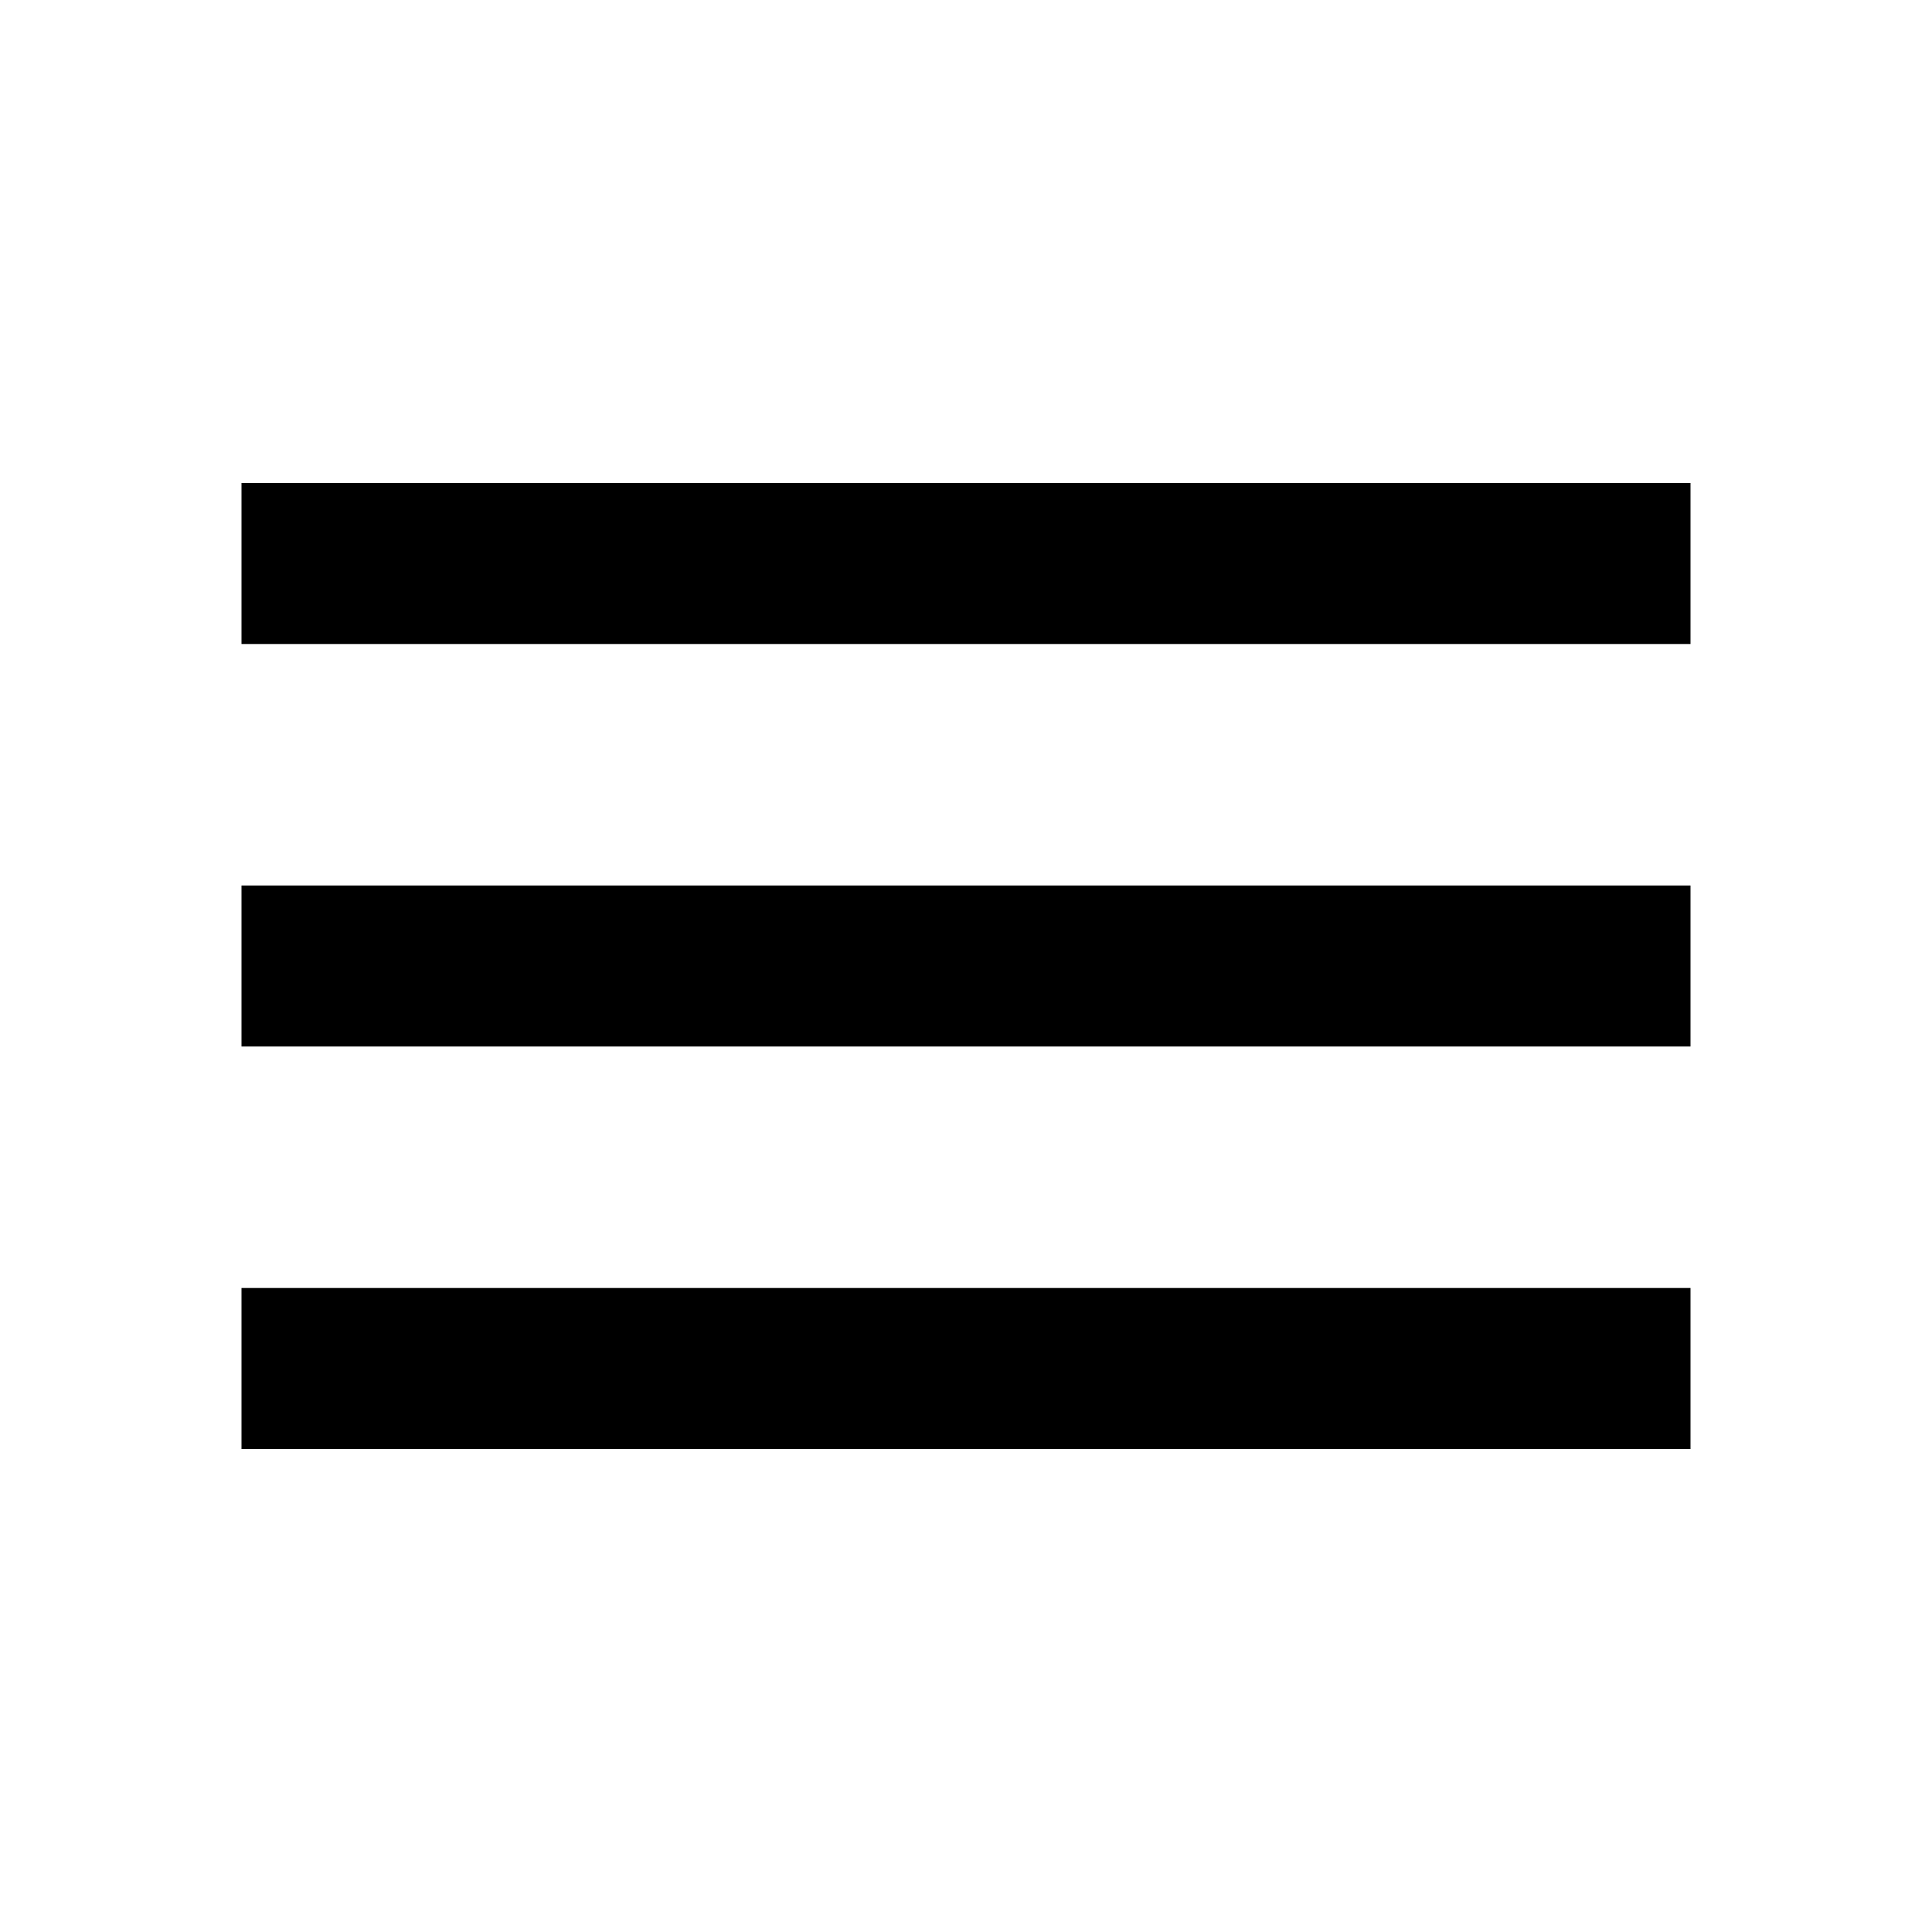
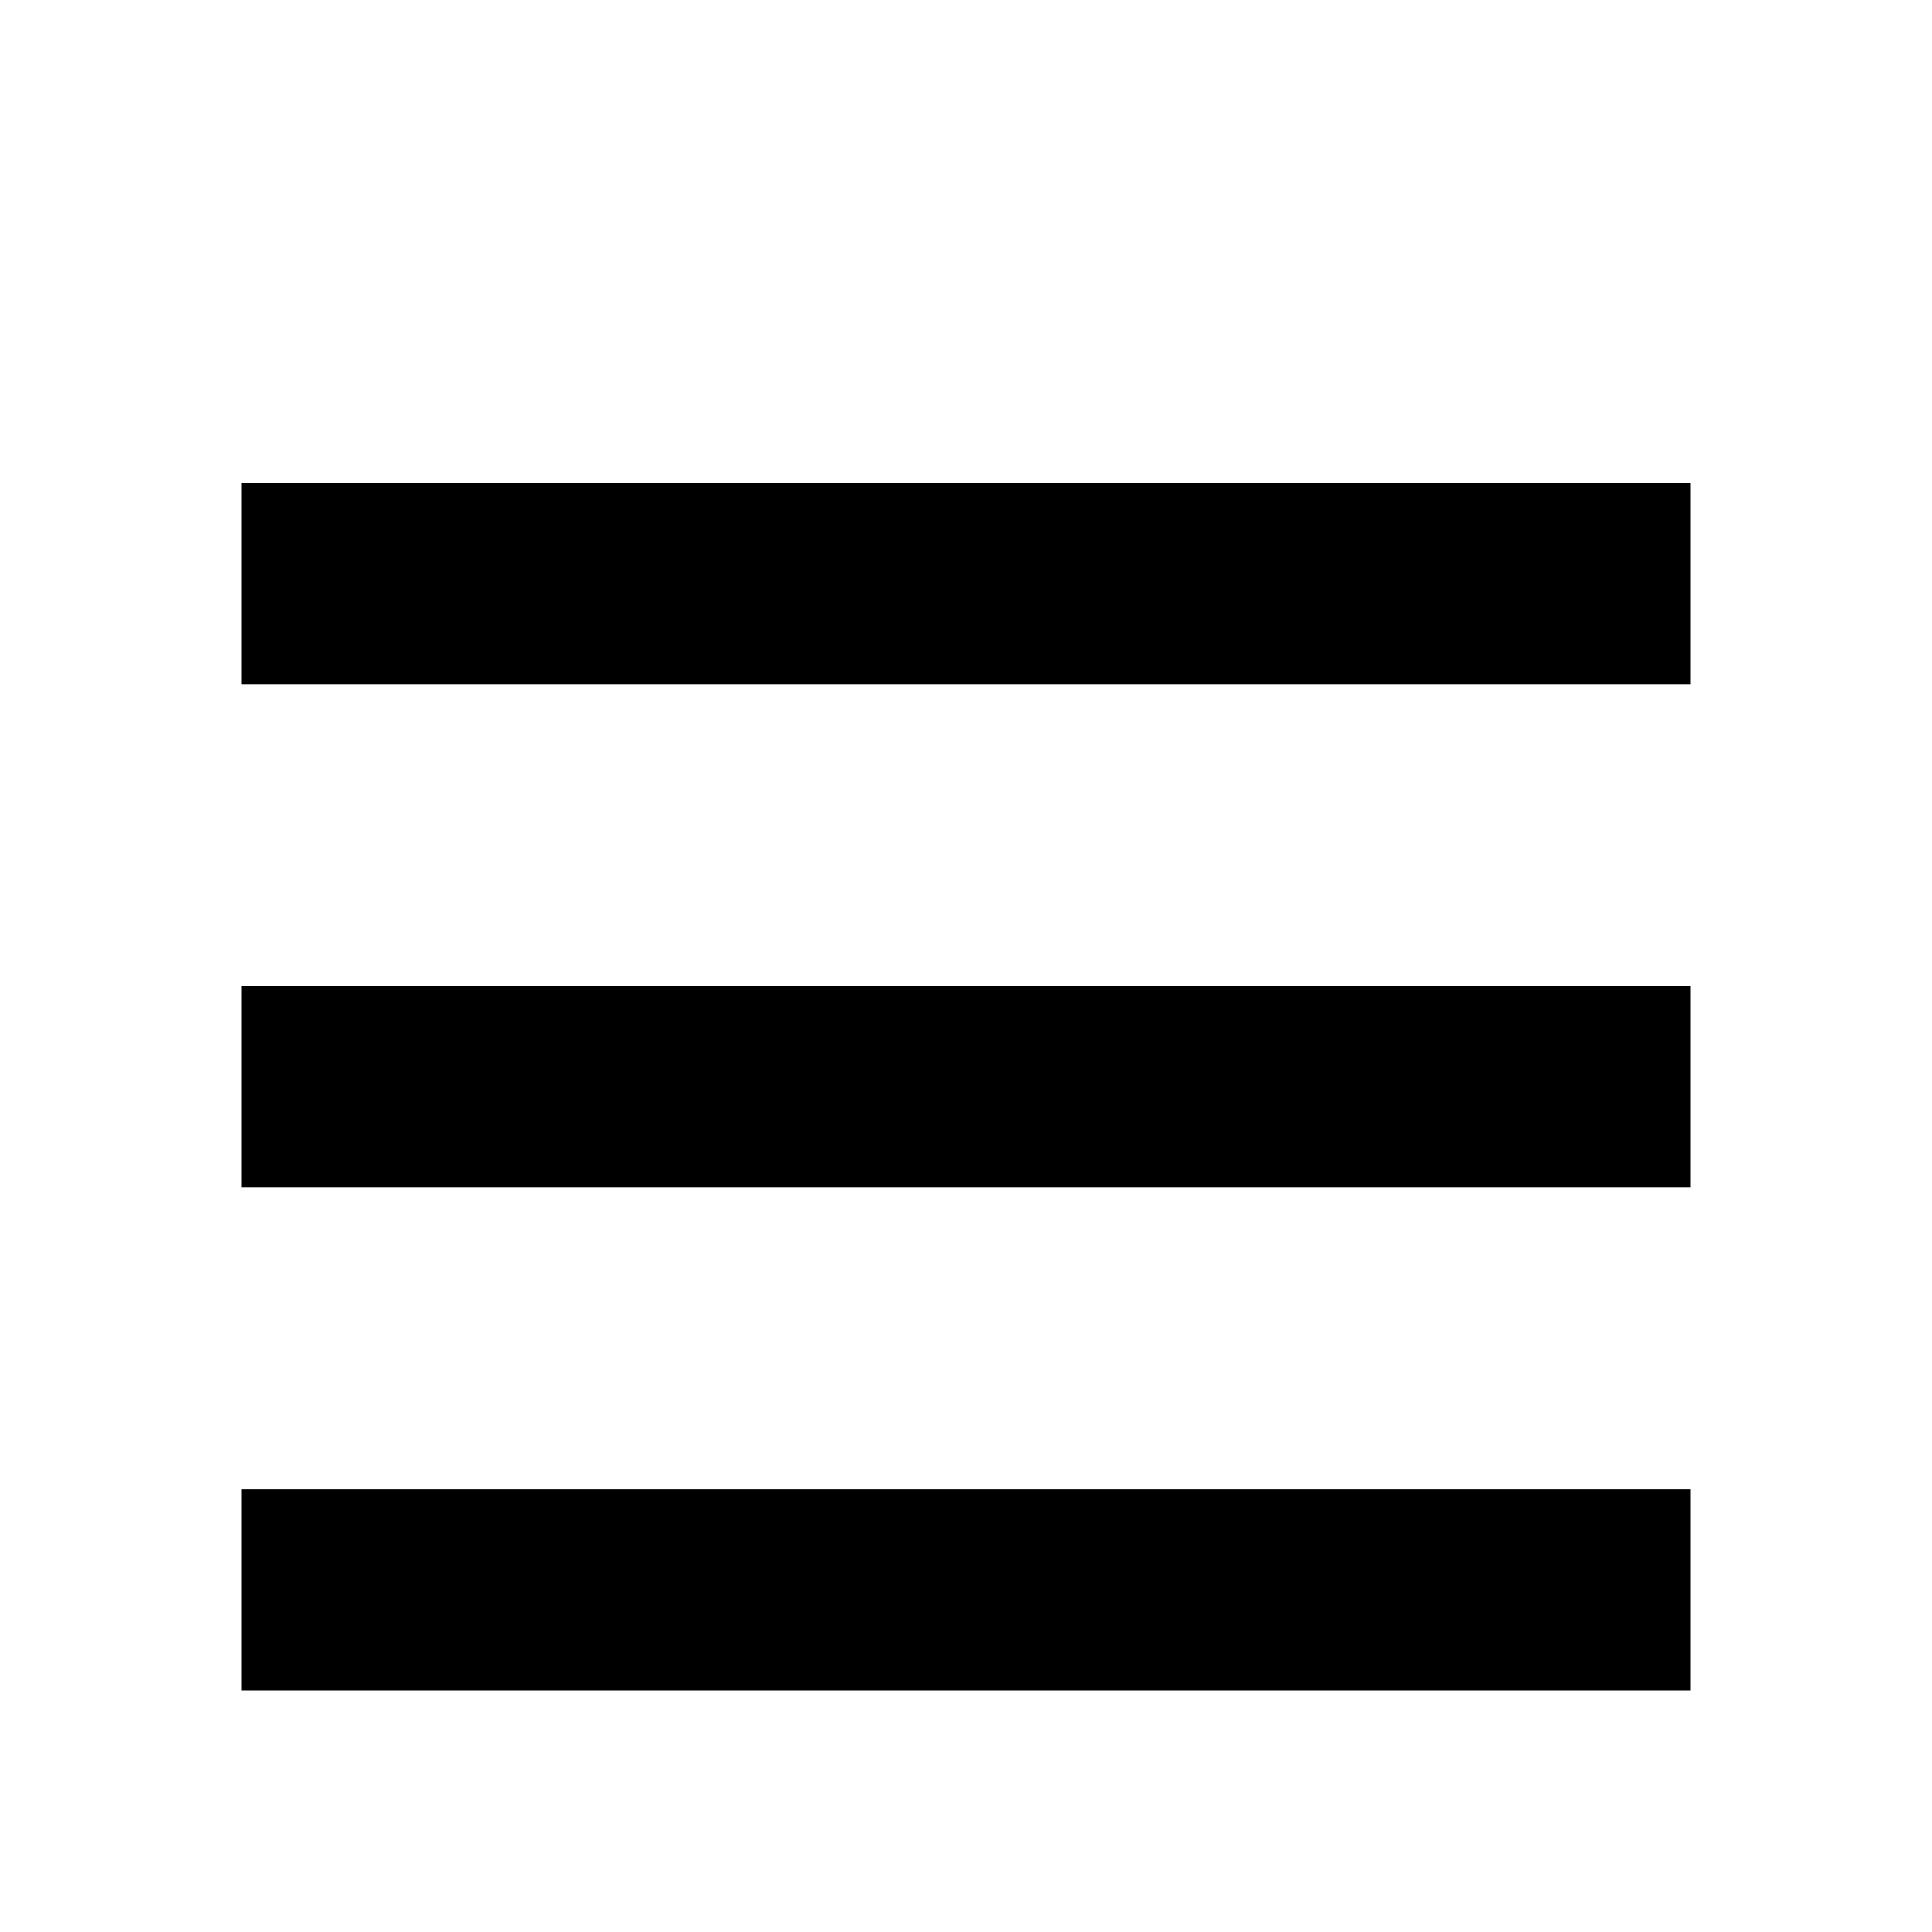
- <svg xmlns="http://www.w3.org/2000/svg" height="24px" viewBox="0 0 24 24" width="24px" fill="#000000">
-   <path d="M0 0h24v24H0z" fill="none" />
-   <path d="M3 18h18v-2H3v2zm0-5h18v-2H3v2zm0-7v2h18V6H3z" />
+ <svg xmlns="http://www.w3.org/2000/svg" id="menu_black" width="24" height="24" viewBox="0 0 24 24">
+   <path id="Pfad_36" data-name="Pfad 36" d="M0,0H24V24H0Z" fill="none" />
+   <path id="Pfad_37" data-name="Pfad 37" d="M3,21H21V18.5H3Zm0-6.251H21v-2.5H3ZM3,6V8.5H21V6Z" />
</svg>
